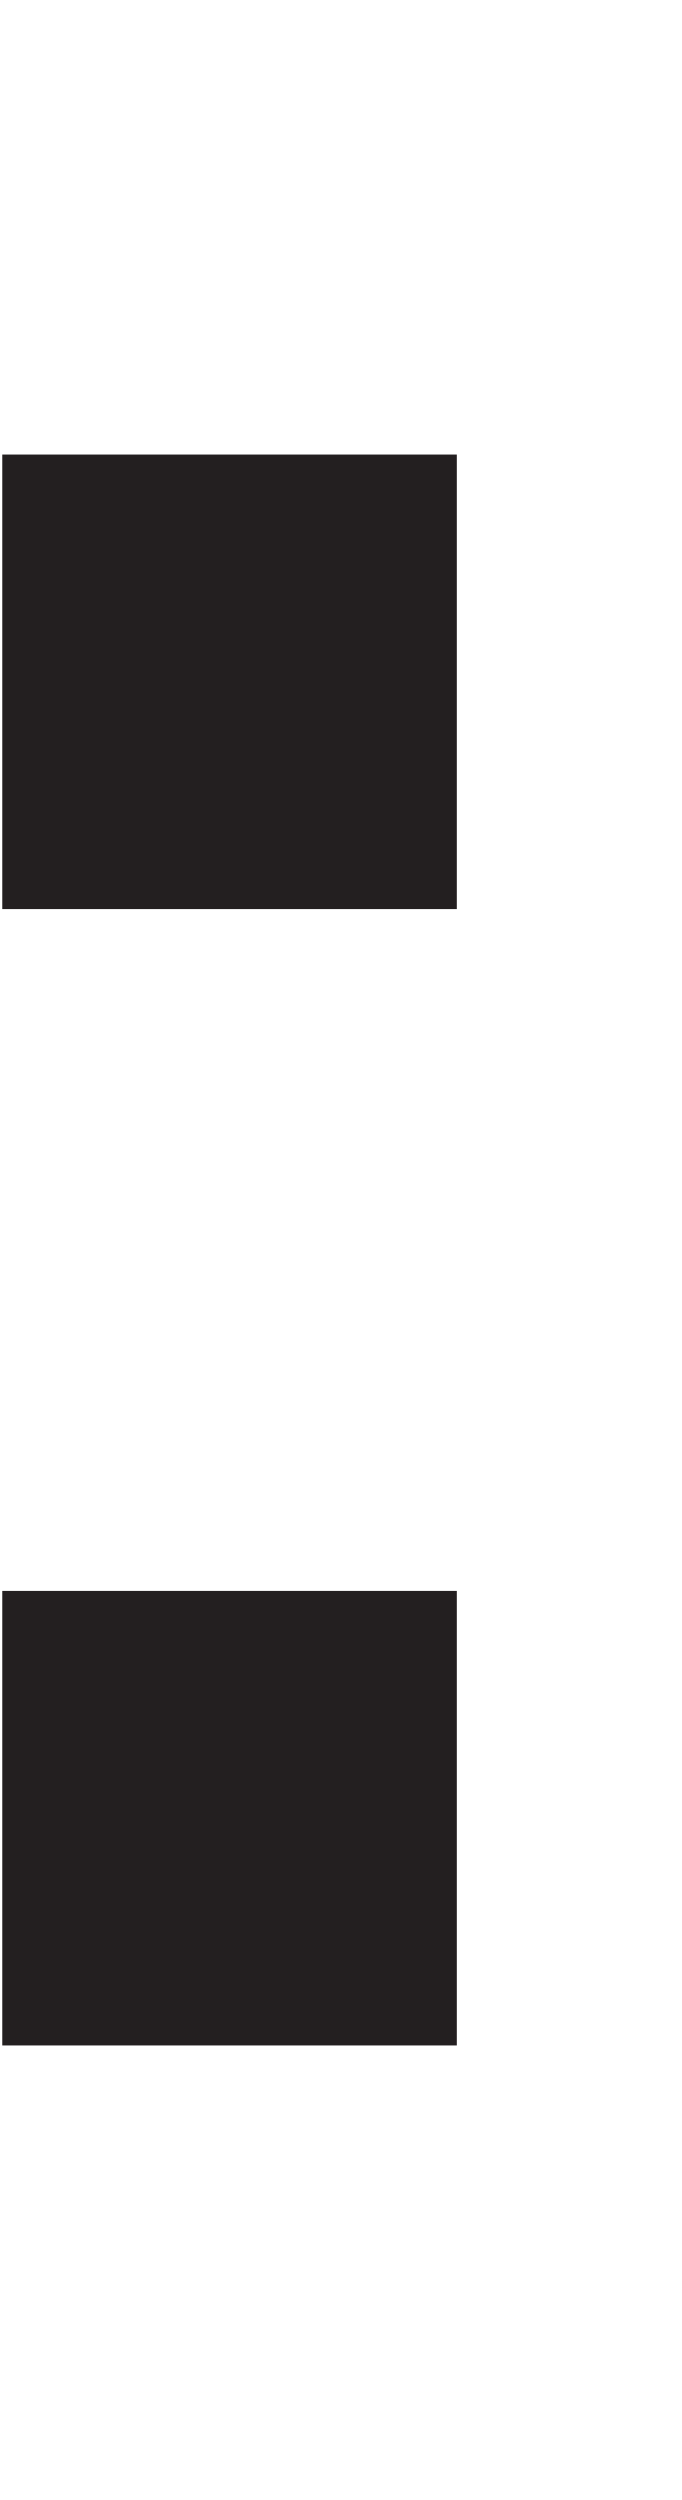
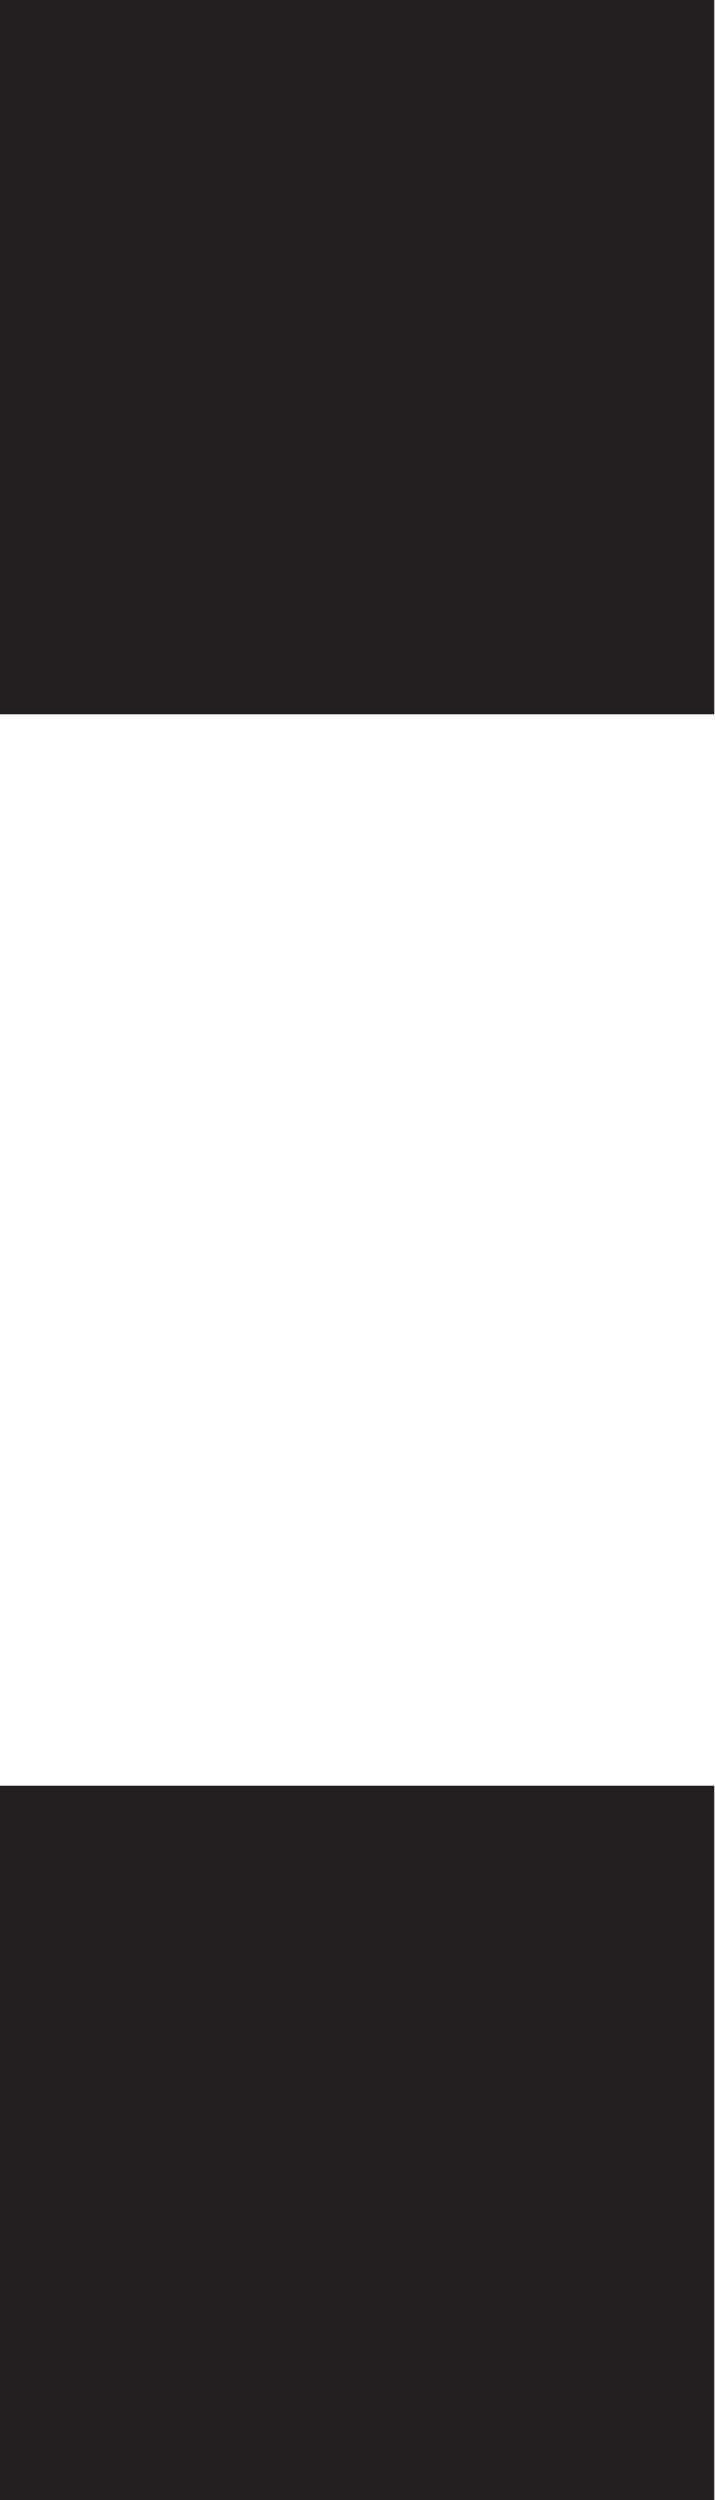
- <svg xmlns="http://www.w3.org/2000/svg" id="Layer_1" data-name="Layer 1" viewBox="0 0 3 11">
+ <svg xmlns="http://www.w3.org/2000/svg" viewBox="0 0 2 7">
  <defs>
    <style>.cls-1{fill:#231f20;}</style>
  </defs>
-   <rect class="cls-1" x="0.01" y="7" width="2" height="2" />
-   <rect class="cls-1" x="0.01" y="2" width="2" height="2" />
+   <g id="Layer_2" data-name="Layer 2">
+     <g id="Layer_1-2" data-name="Layer 1">
+       <rect class="cls-1" y="5" width="2" height="2" />
+       <rect class="cls-1" width="2" height="2" />
+     </g>
+   </g>
</svg>
